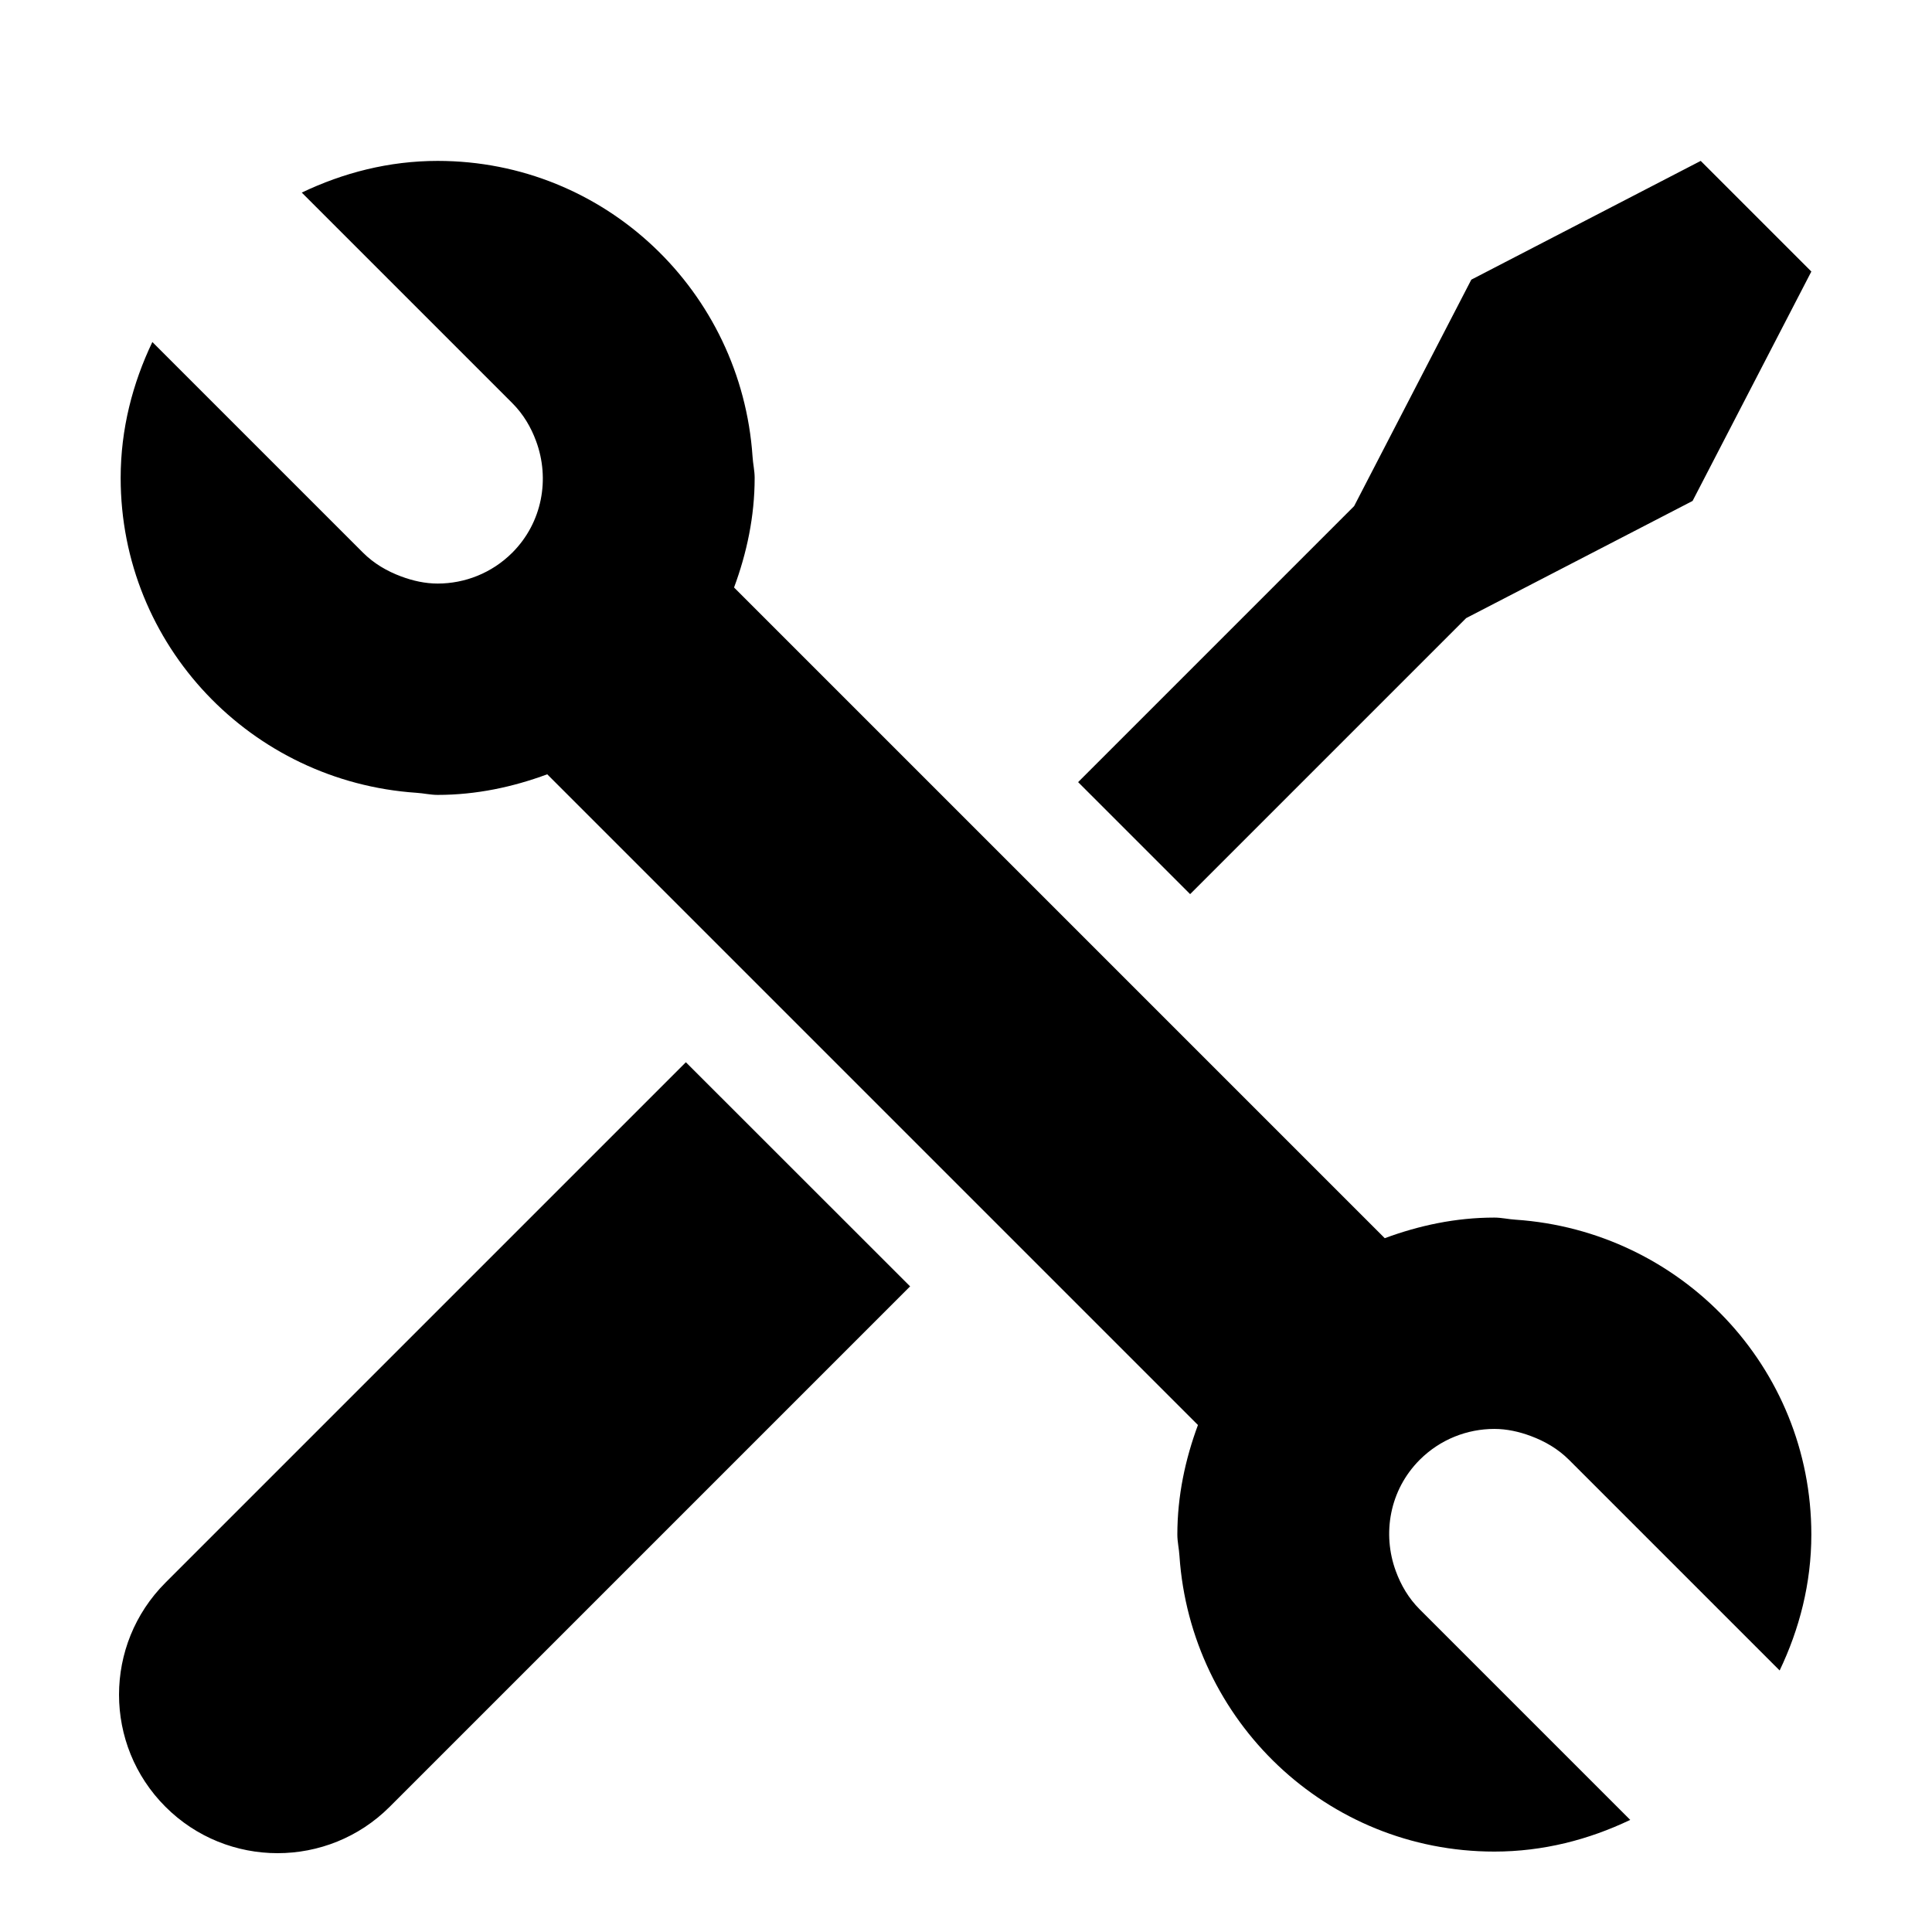
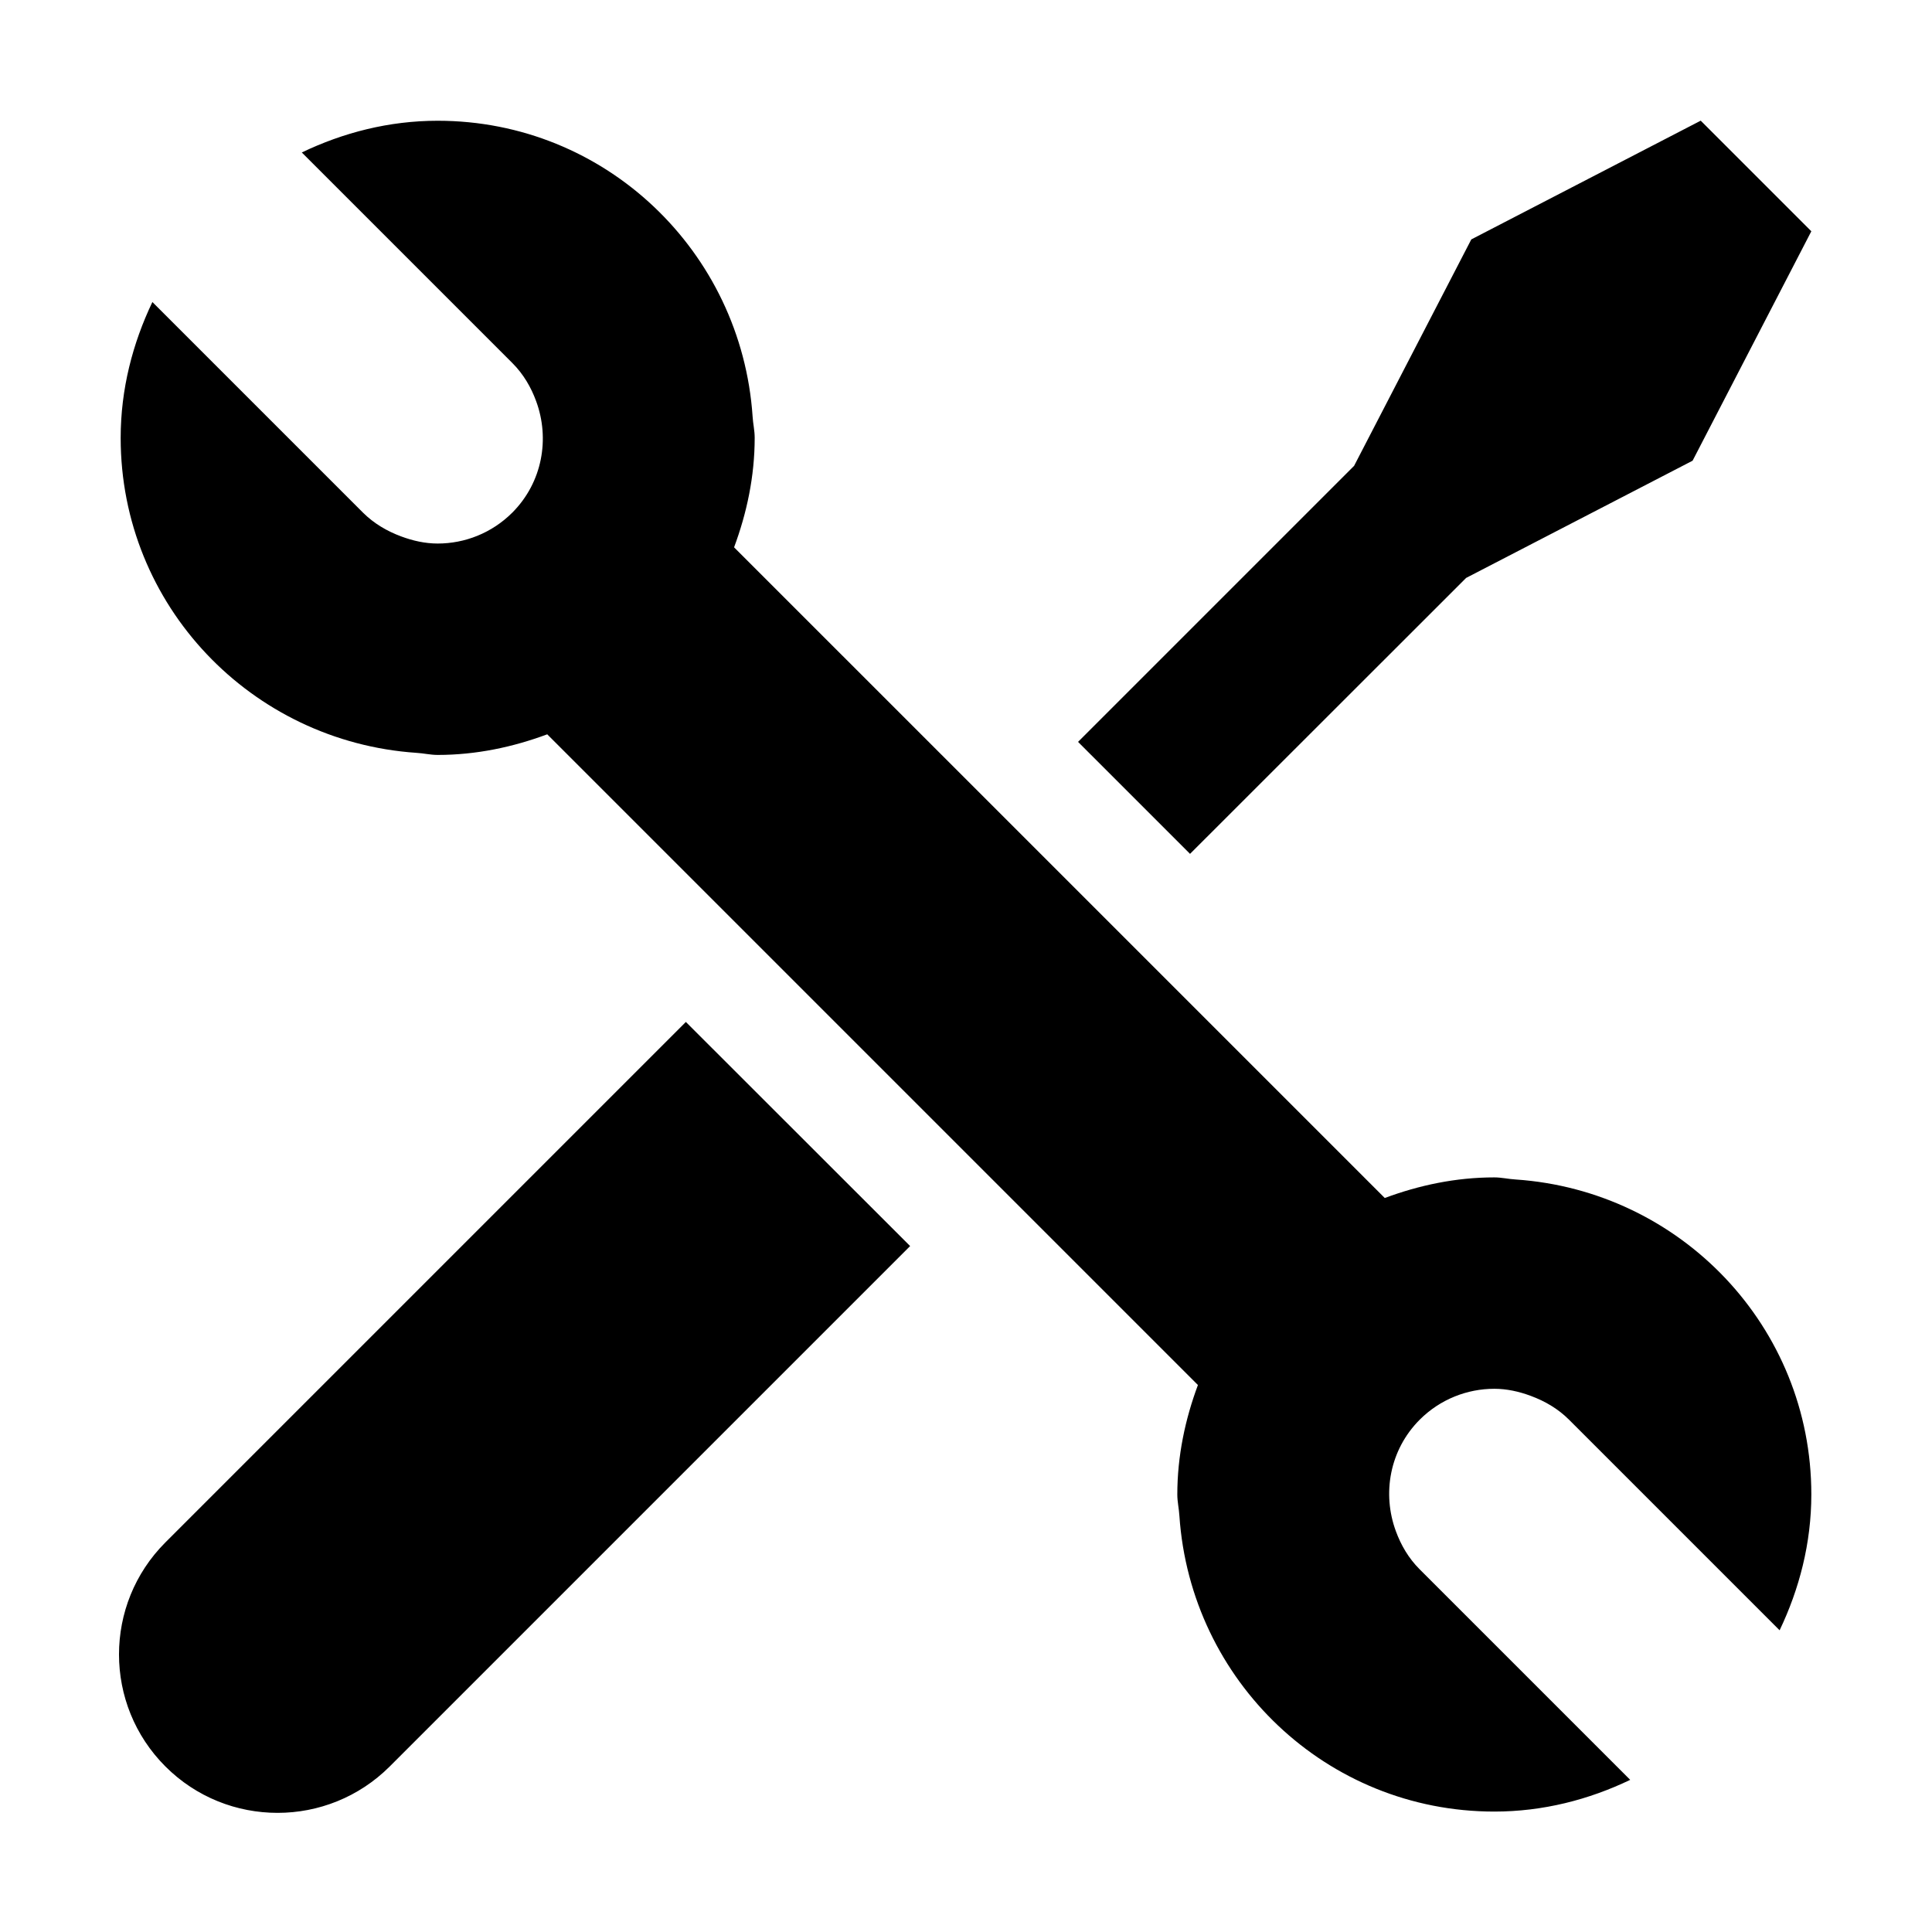
- <svg xmlns="http://www.w3.org/2000/svg" viewBox="0 0 1024 1024">
-   <path d="M87.696 838.845c-32.816 32.816-32.816 85.968 0 118.792 16.408 16.408 37.916 24.584 59.424 24.584s43.016-8.176 59.424-24.584l275.832-275.832-118.848-118.792L87.696 838.845zm689.382-511.224l120.024-62.112 62.952-121.592-58.64-58.64-121.592 62.952-62.112 120.024-146.288 146.288 59.368 59.368zm26.266 318.844c-3.808-.224-7.448-1.12-11.312-1.12-20.496 0-39.934 4.2-58.08 10.92L389.064 311.377c6.72-18.144 10.92-37.58 10.92-58.08 0-3.864-.896-7.504-1.12-11.312-5.936-87.424-77.96-156.704-166.896-156.704-25.872 0-50.128 6.328-72.024 16.8L271.563 213.7c5.88 5.88 9.912 12.824 12.6 20.16 7.336 19.88 3.36 43.016-12.6 59.032-10.92 10.92-25.256 16.408-39.598 16.408-6.608 0-13.16-1.456-19.432-3.808-7.336-2.744-14.28-6.72-20.16-12.6L80.754 181.273c-10.472 21.896-16.8 46.152-16.8 72.024 0 88.936 69.28 160.96 156.704 166.896 3.808.224 7.448 1.12 11.312 1.12 20.496 0 39.934-4.2 58.08-10.92l344.888 344.888c-6.72 18.144-10.92 37.58-10.92 58.08 0 3.864.896 7.504 1.12 11.312 5.936 87.424 77.96 156.704 166.896 156.704 25.872 0 50.128-6.328 72.024-16.8L752.439 852.958c-5.88-5.88-9.912-12.824-12.6-20.16-7.336-19.88-3.36-43.016 12.6-59.032 10.92-10.92 25.256-16.408 39.598-16.408 6.608 0 13.16 1.456 19.432 3.808 7.336 2.744 14.28 6.72 20.16 12.6l111.619 111.619c10.472-21.896 16.8-46.152 16.8-72.024 0-88.936-69.28-160.96-156.704-166.896z" />
+ <svg xmlns="http://www.w3.org/2000/svg" version="1.1" width="24" height="24" viewBox="0 0 24 24">
+   <path d="M2.055 19.16c-0.769 0.769-0.769 2.015 0 2.784 0.385 0.385 0.889 0.576 1.393 0.576s1.008-0.192 1.393-0.576l6.465-6.465-2.786-2.784-6.465 6.465zM18.213 7.179l2.813-1.456 1.475-2.85-1.374-1.374-2.85 1.475-1.456 2.813-3.429 3.429 1.391 1.391zM18.828 14.652c-0.089-0.005-0.175-0.026-0.265-0.026-0.48 0-0.936 0.098-1.361 0.256l-8.083-8.083c0.158-0.425 0.256-0.881 0.256-1.361 0-0.091-0.021-0.176-0.026-0.265-0.139-2.049-1.827-3.673-3.912-3.673-0.606 0-1.175 0.148-1.688 0.394l2.616 2.616c0.138 0.138 0.232 0.301 0.295 0.473 0.172 0.466 0.079 1.008-0.295 1.384-0.256 0.256-0.592 0.385-0.928 0.385-0.155 0-0.308-0.034-0.455-0.089-0.172-0.064-0.335-0.158-0.473-0.295l-2.616-2.616c-0.245 0.513-0.394 1.082-0.394 1.688 0 2.084 1.624 3.772 3.673 3.912 0.089 0.005 0.175 0.026 0.265 0.026 0.48 0 0.936-0.098 1.361-0.256l8.083 8.083c-0.158 0.425-0.256 0.881-0.256 1.361 0 0.091 0.021 0.176 0.026 0.265 0.139 2.049 1.827 3.673 3.912 3.673 0.606 0 1.175-0.148 1.688-0.394l-2.616-2.616c-0.138-0.138-0.232-0.301-0.295-0.473-0.172-0.466-0.079-1.008 0.295-1.384 0.256-0.256 0.592-0.385 0.928-0.385 0.155 0 0.308 0.034 0.455 0.089 0.172 0.064 0.335 0.157 0.473 0.295l2.616 2.616c0.245-0.513 0.394-1.082 0.394-1.688 0-2.084-1.624-3.773-3.673-3.912z" />
</svg>
